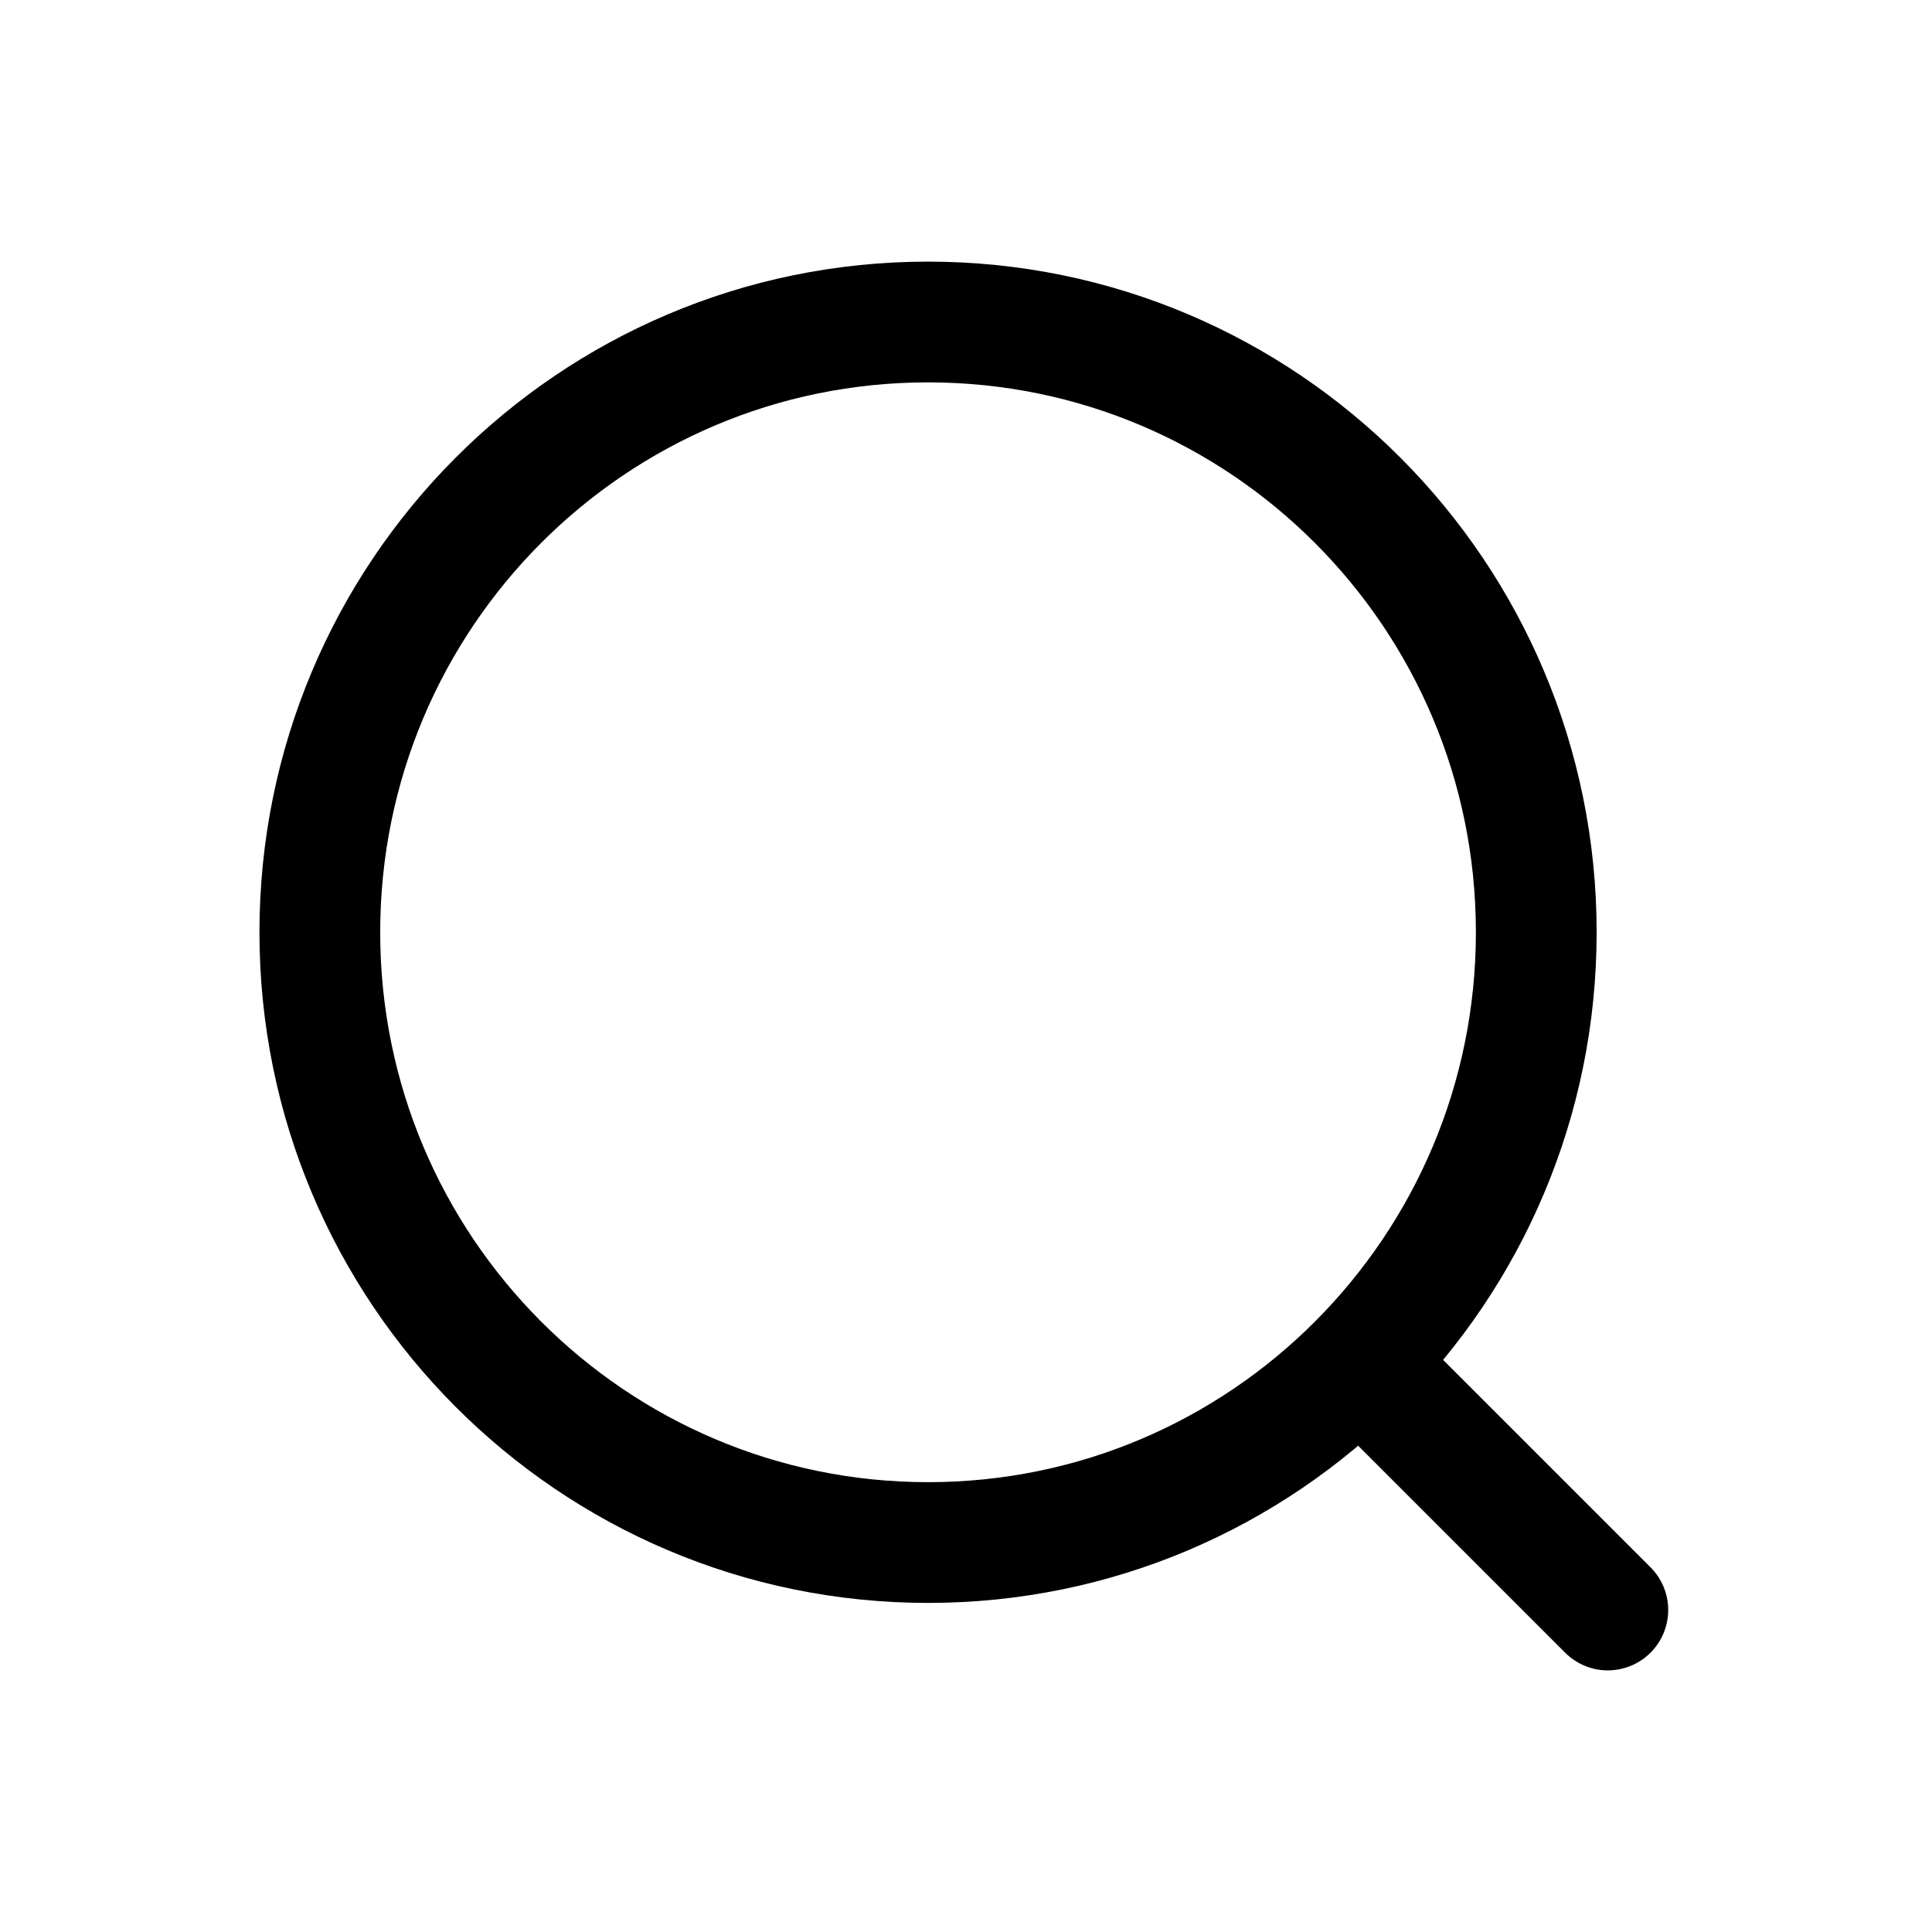
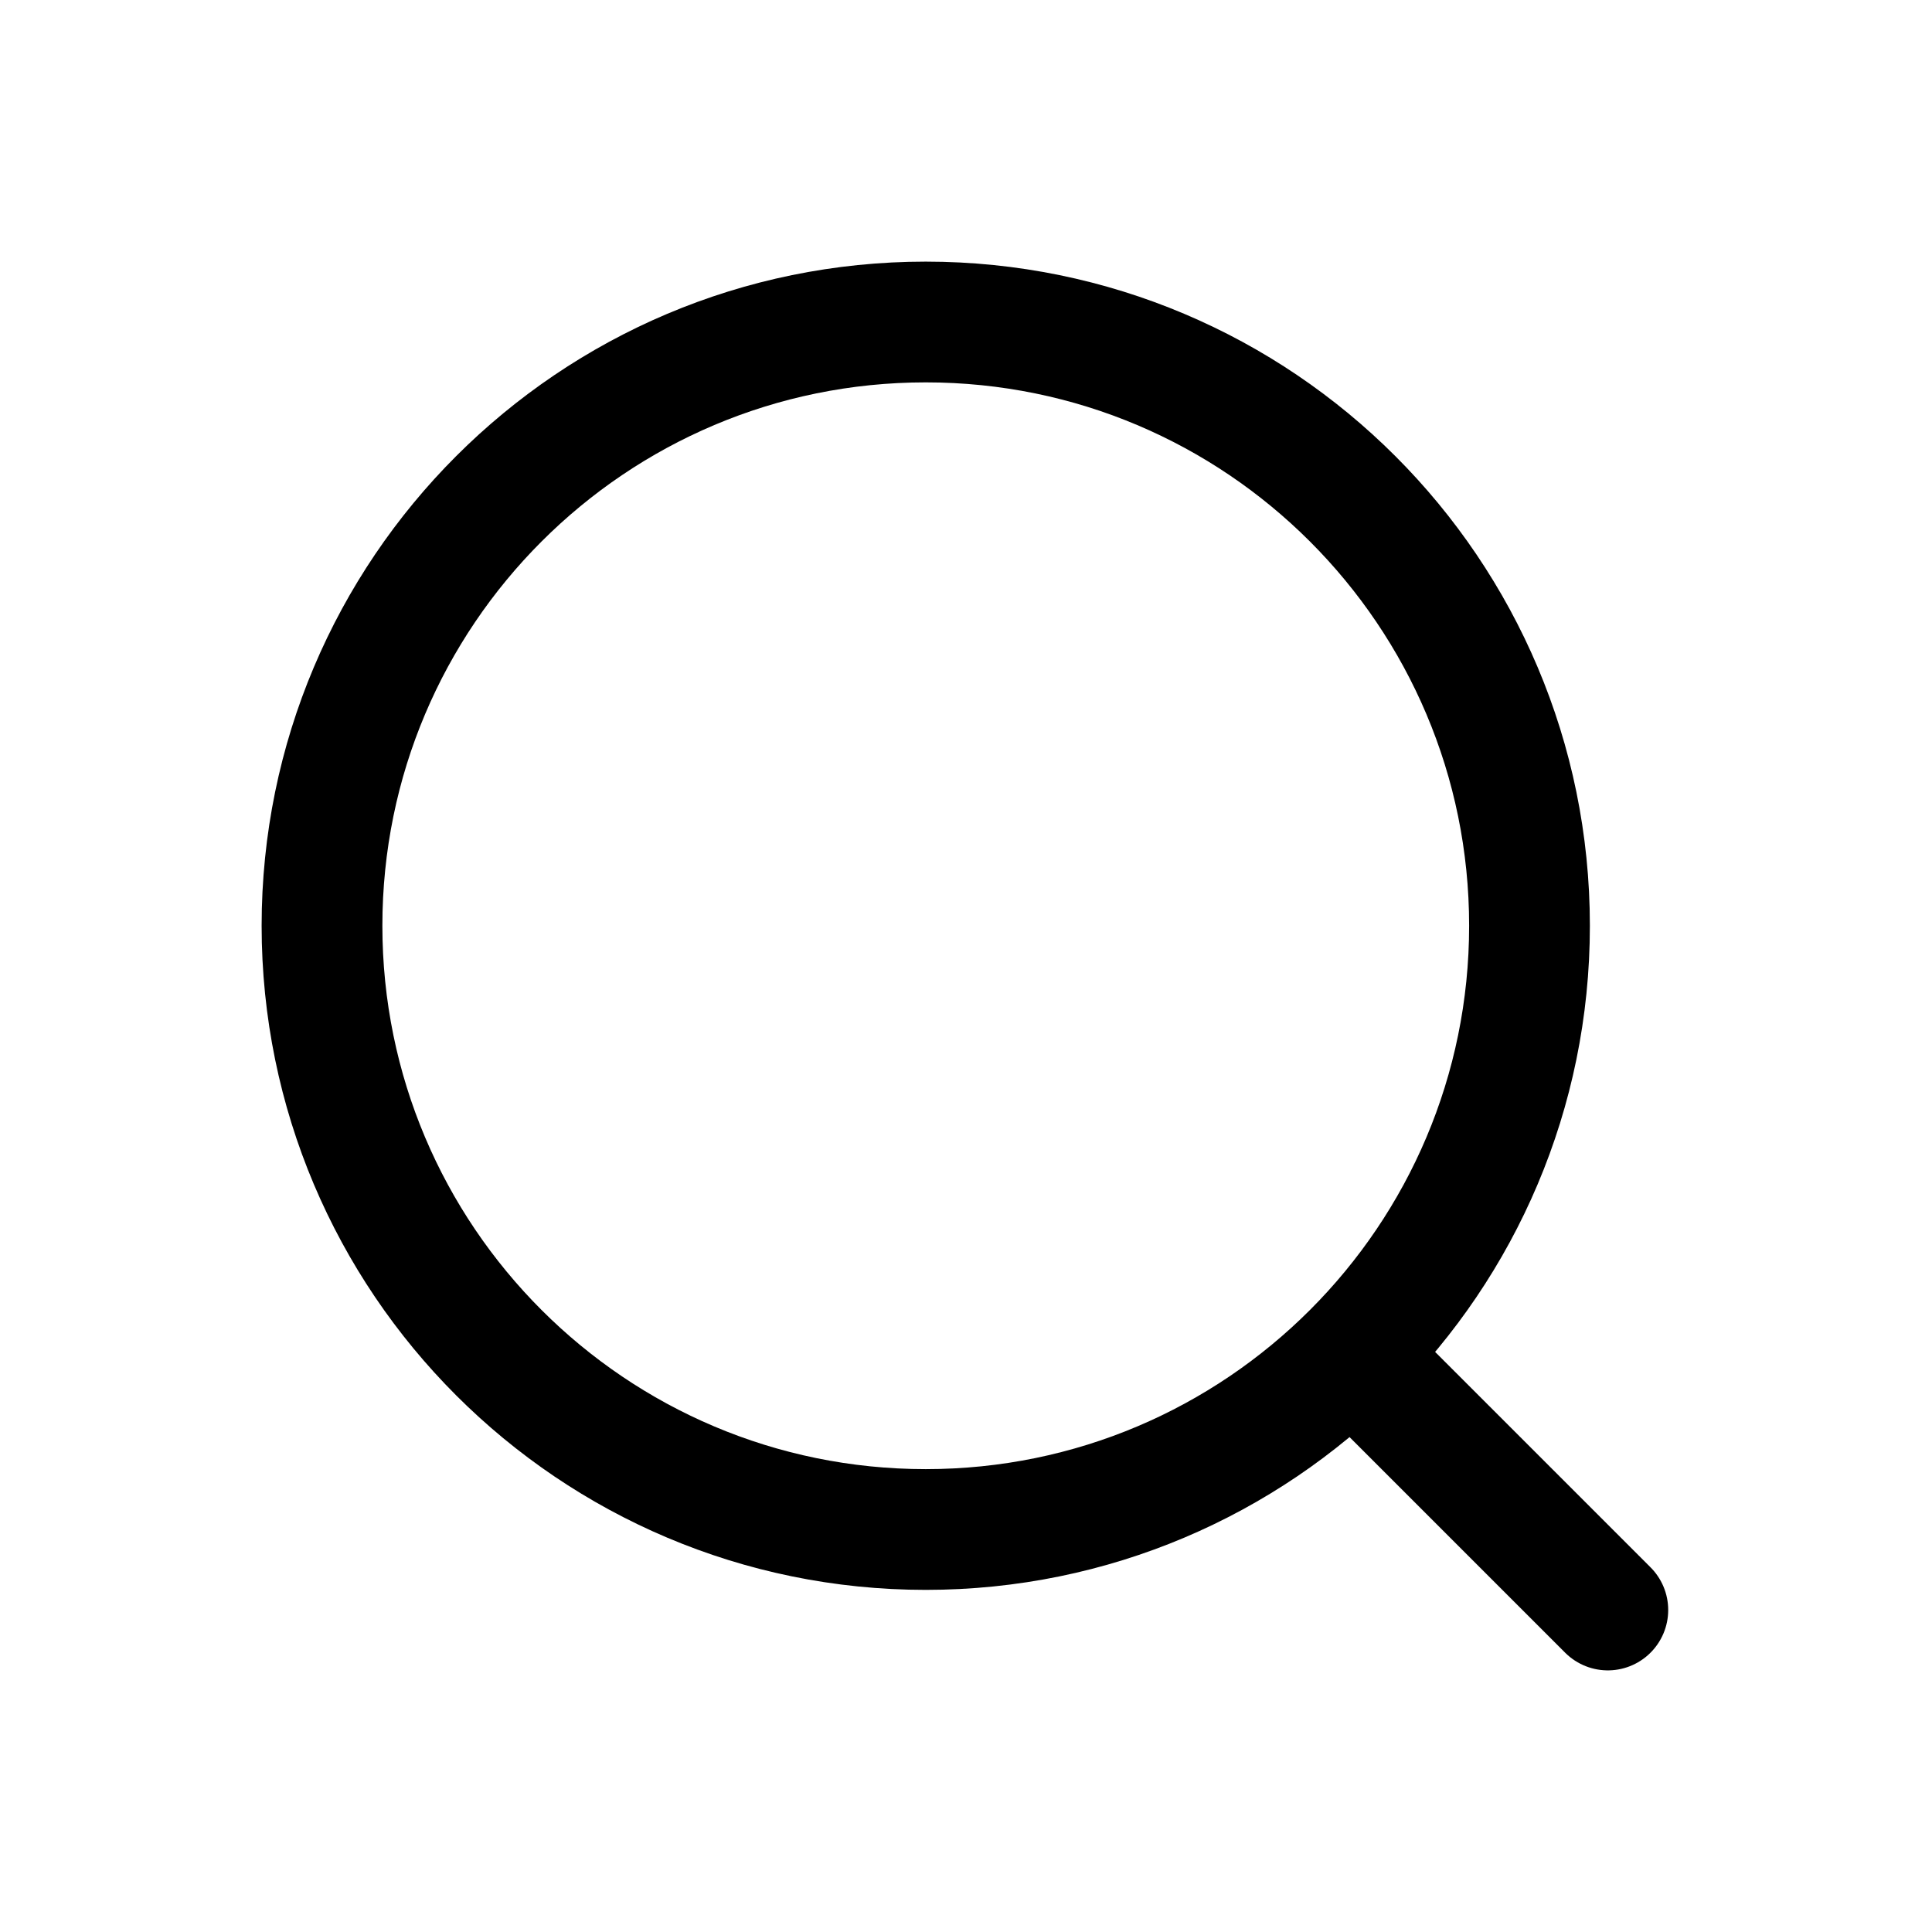
<svg xmlns="http://www.w3.org/2000/svg" width="24" height="24" fill="none" viewBox="0 0 24 24" stroke-width="1.5" stroke-linecap="round" stroke-linejoin="round" stroke="currentColor">
-   <path d="m16.893 16.92 3.08 3.08m-.889-8.419c0 4.187-3.383 7.581-7.555 7.581-4.173 0-7.556-3.394-7.556-7.58C3.973 7.393 7.356 4 11.528 4c4.173 0 7.556 3.394 7.556 7.581" />
+   <path d="M19 11.5a7.5 7.5 0 1 1-15 0 7.5 7.5 0 0 1 15 0m-2.107 5.42 3.08 3.08" />
</svg>
